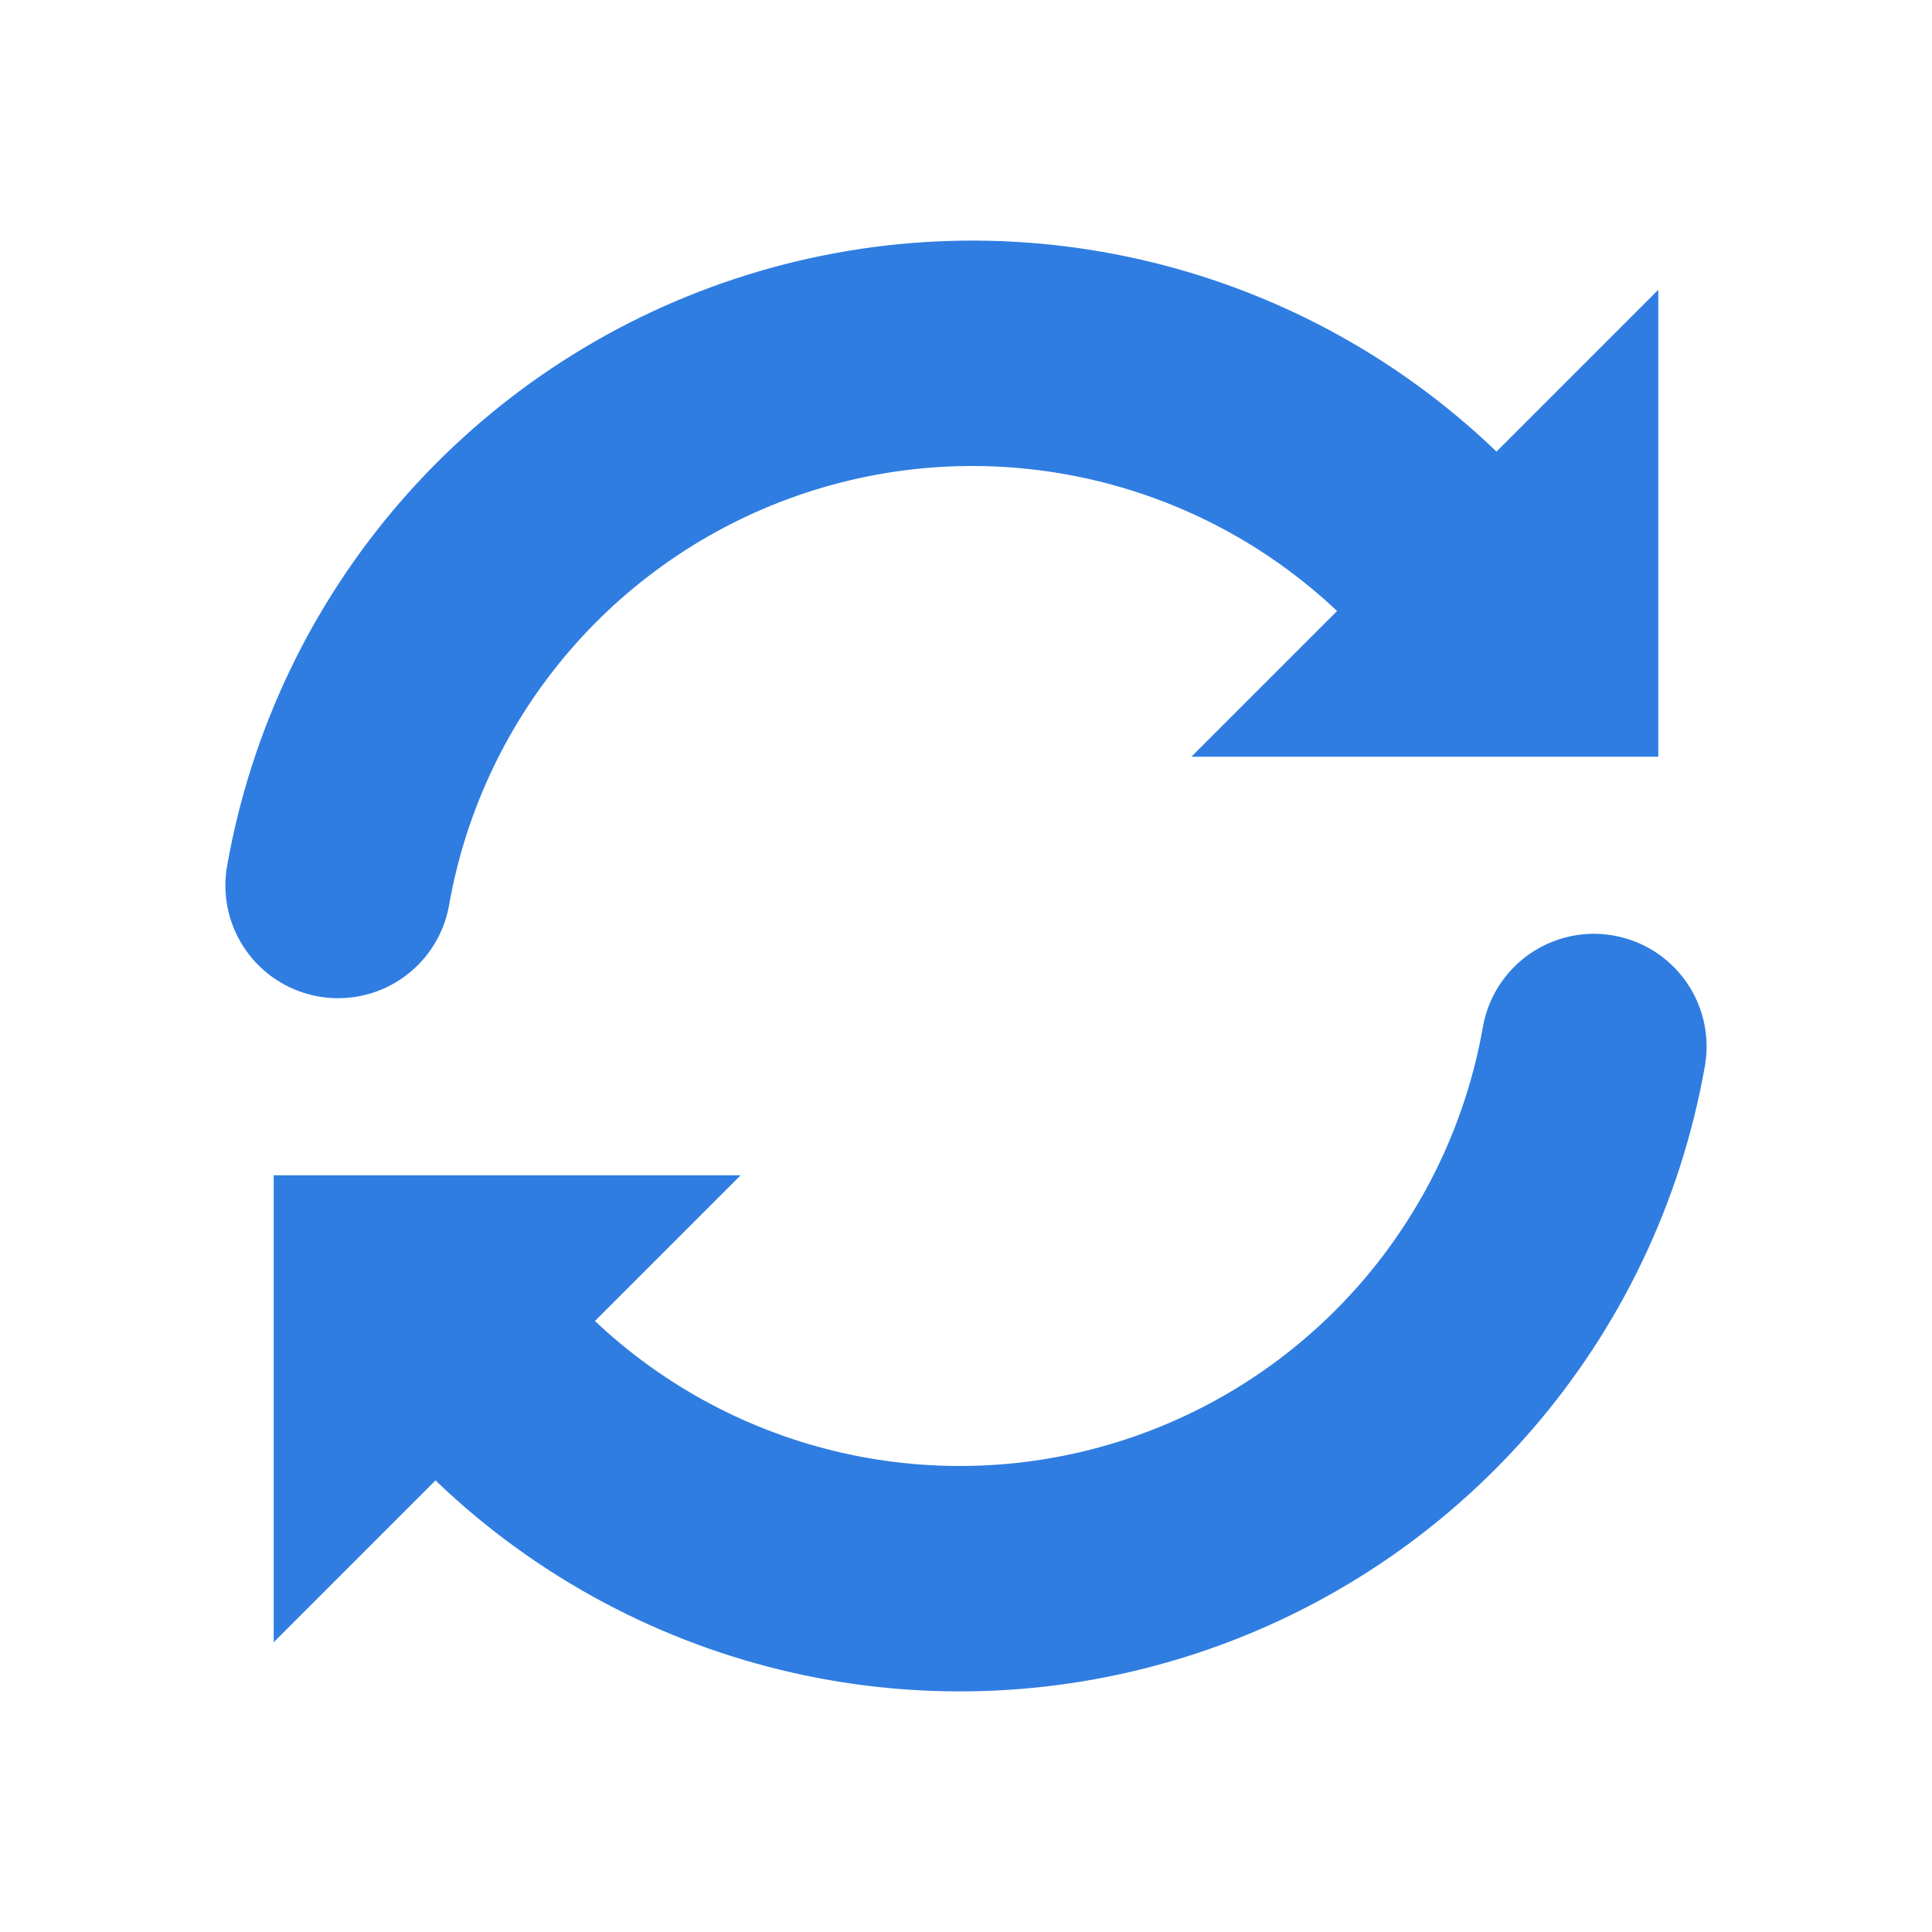
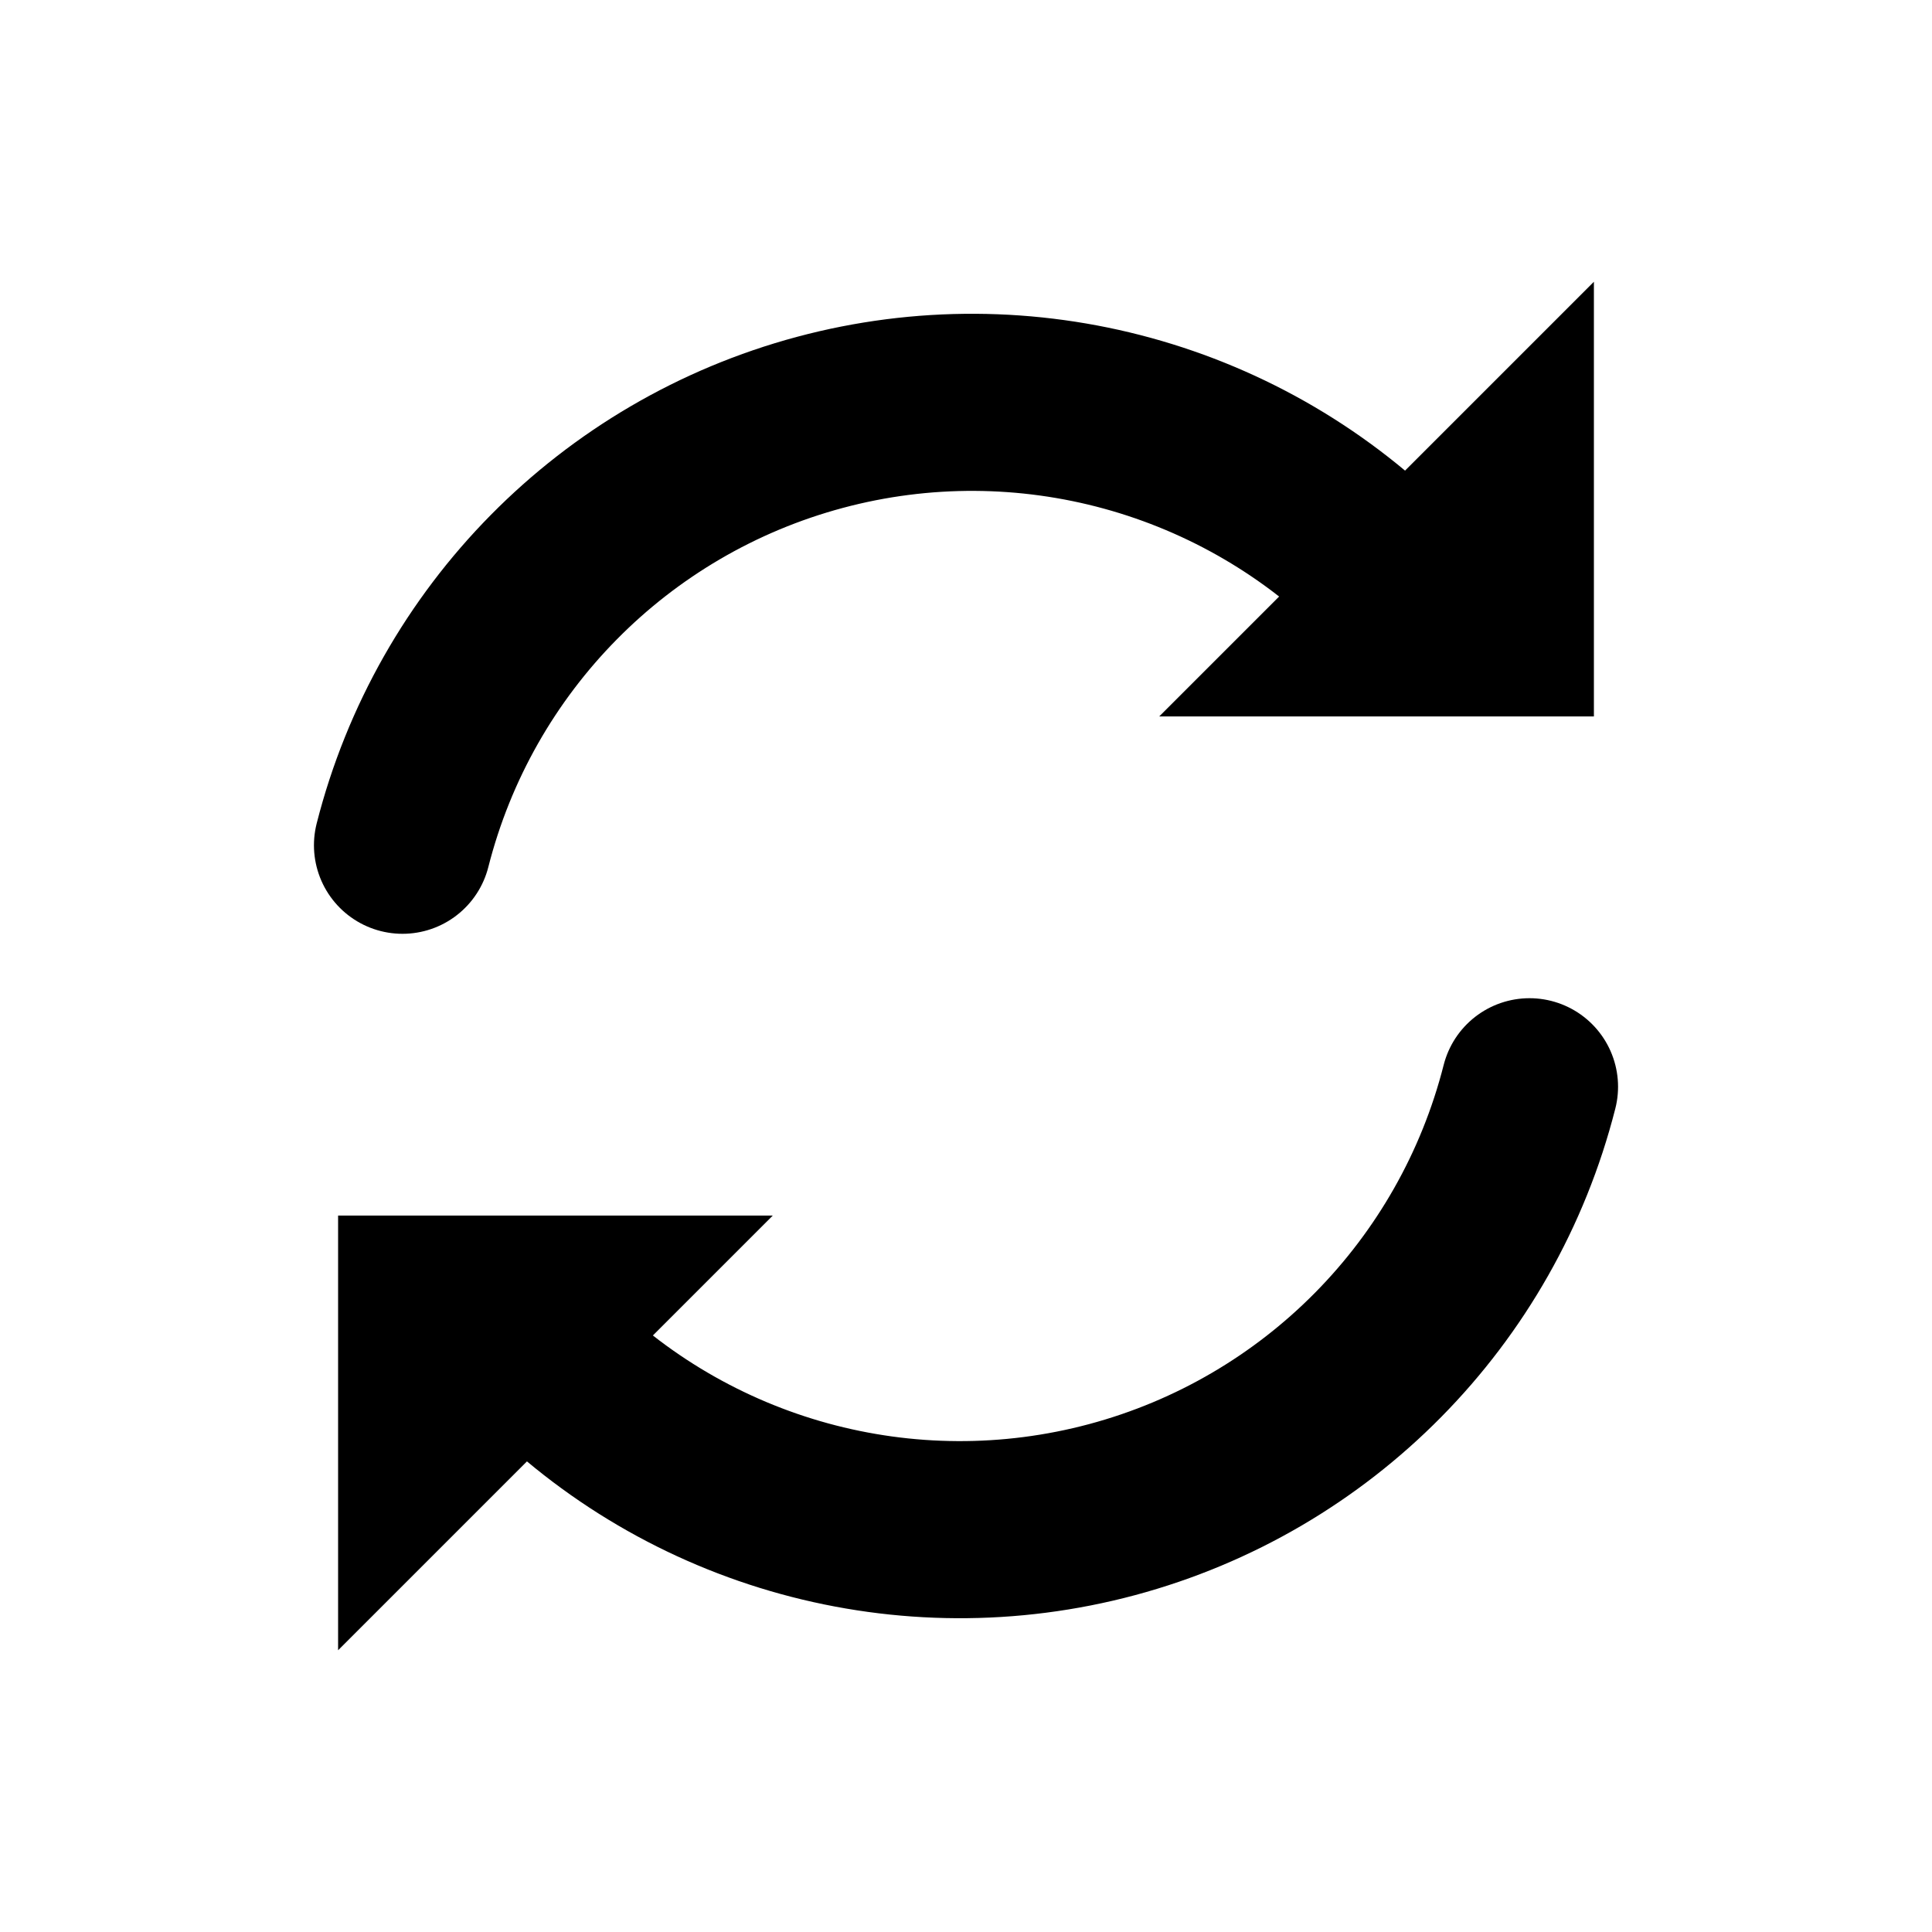
<svg xmlns="http://www.w3.org/2000/svg" width="24" height="24" viewBox="0 0 24 24">
-   <path d="M4.2 11a8 8 0 0 1 13.4-4.4" fill="none" stroke="#2f7de1" stroke-width="2.8" stroke-linecap="round" />
-   <path d="M20.6 3.6v5.8h-5.8z" fill="#2f7de1" />
+   <path d="M5 10.5a7.3 7.3 0 0 1 12.3-3.3" fill="none" stroke="#000" stroke-width="2.2" stroke-linecap="round" />
+   <path d="M19.8 3.5v5.4h-5.4z" fill="#000" />
  <g transform="rotate(180 12 12)">
-     <path d="M4.2 11a8 8 0 0 1 13.4-4.4" fill="none" stroke="#2f7de1" stroke-width="2.8" stroke-linecap="round" />
-     <path d="M20.6 3.6v5.8h-5.8z" fill="#2f7de1" />
+     <path d="M5 10.5a7.3 7.3 0 0 1 12.3-3.3" fill="none" stroke="#000" stroke-width="2.2" stroke-linecap="round" />
+     <path d="M19.8 3.5v5.4h-5.4z" fill="#000" />
  </g>
</svg>
